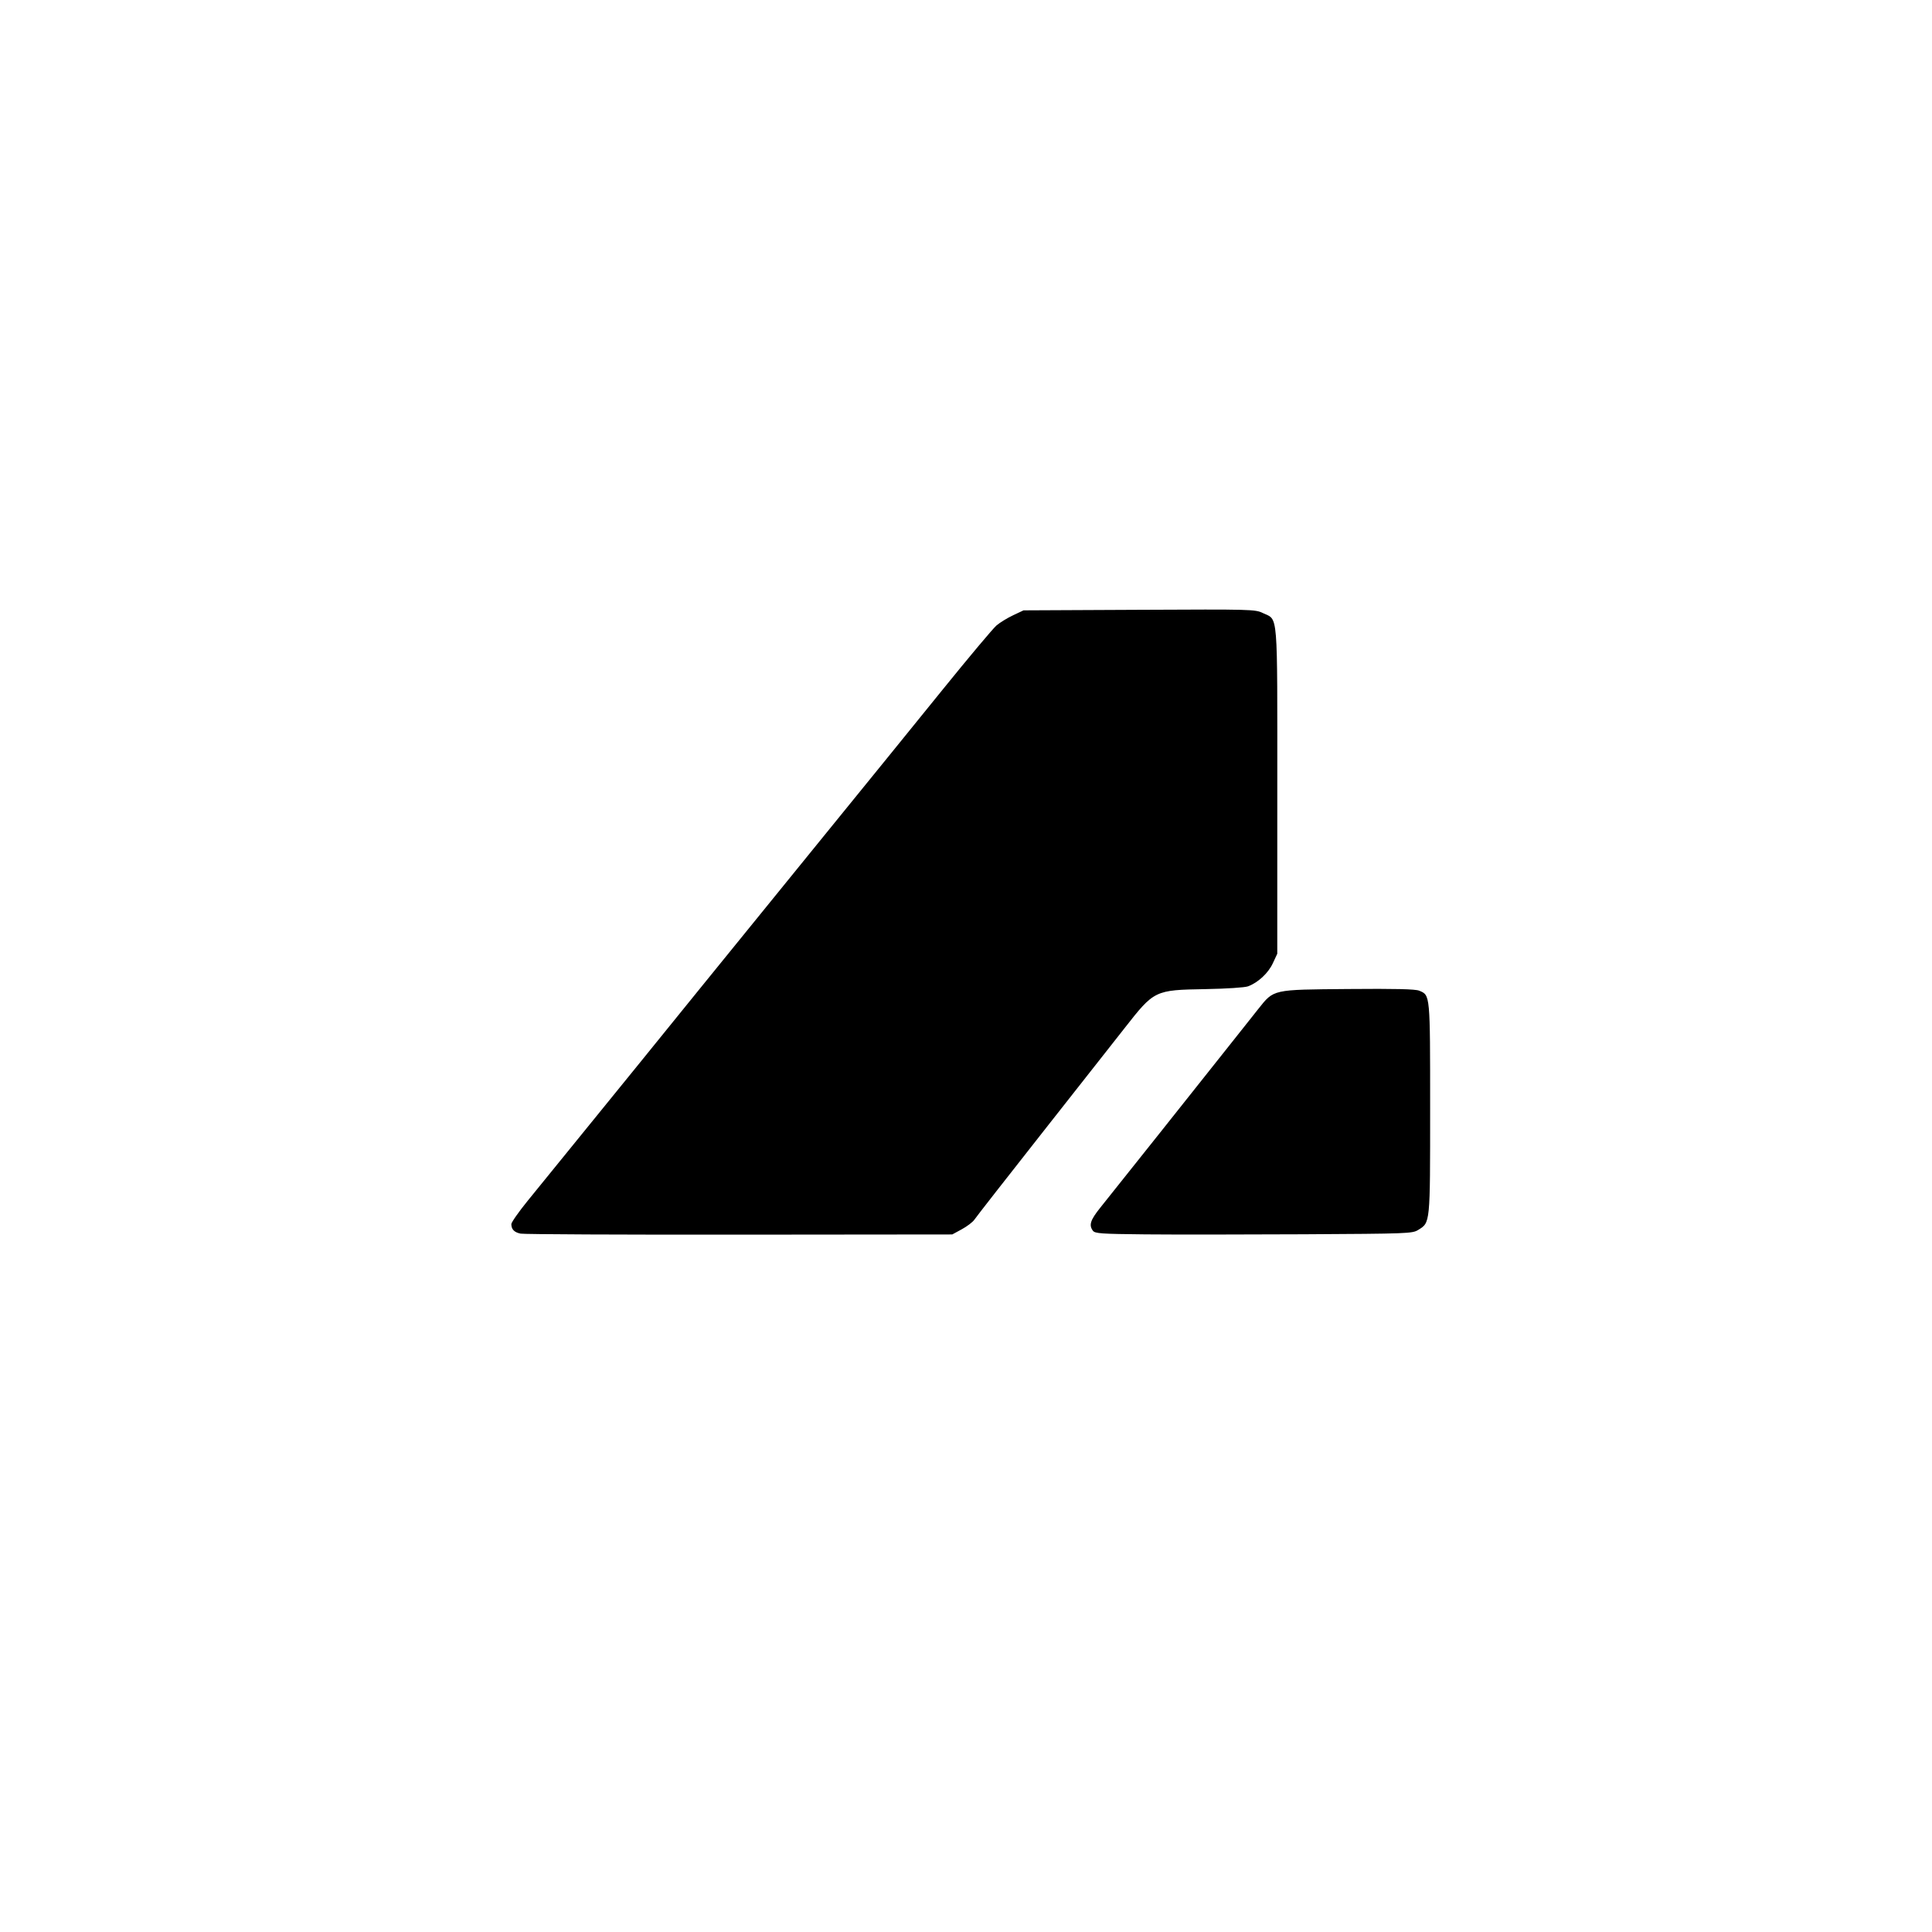
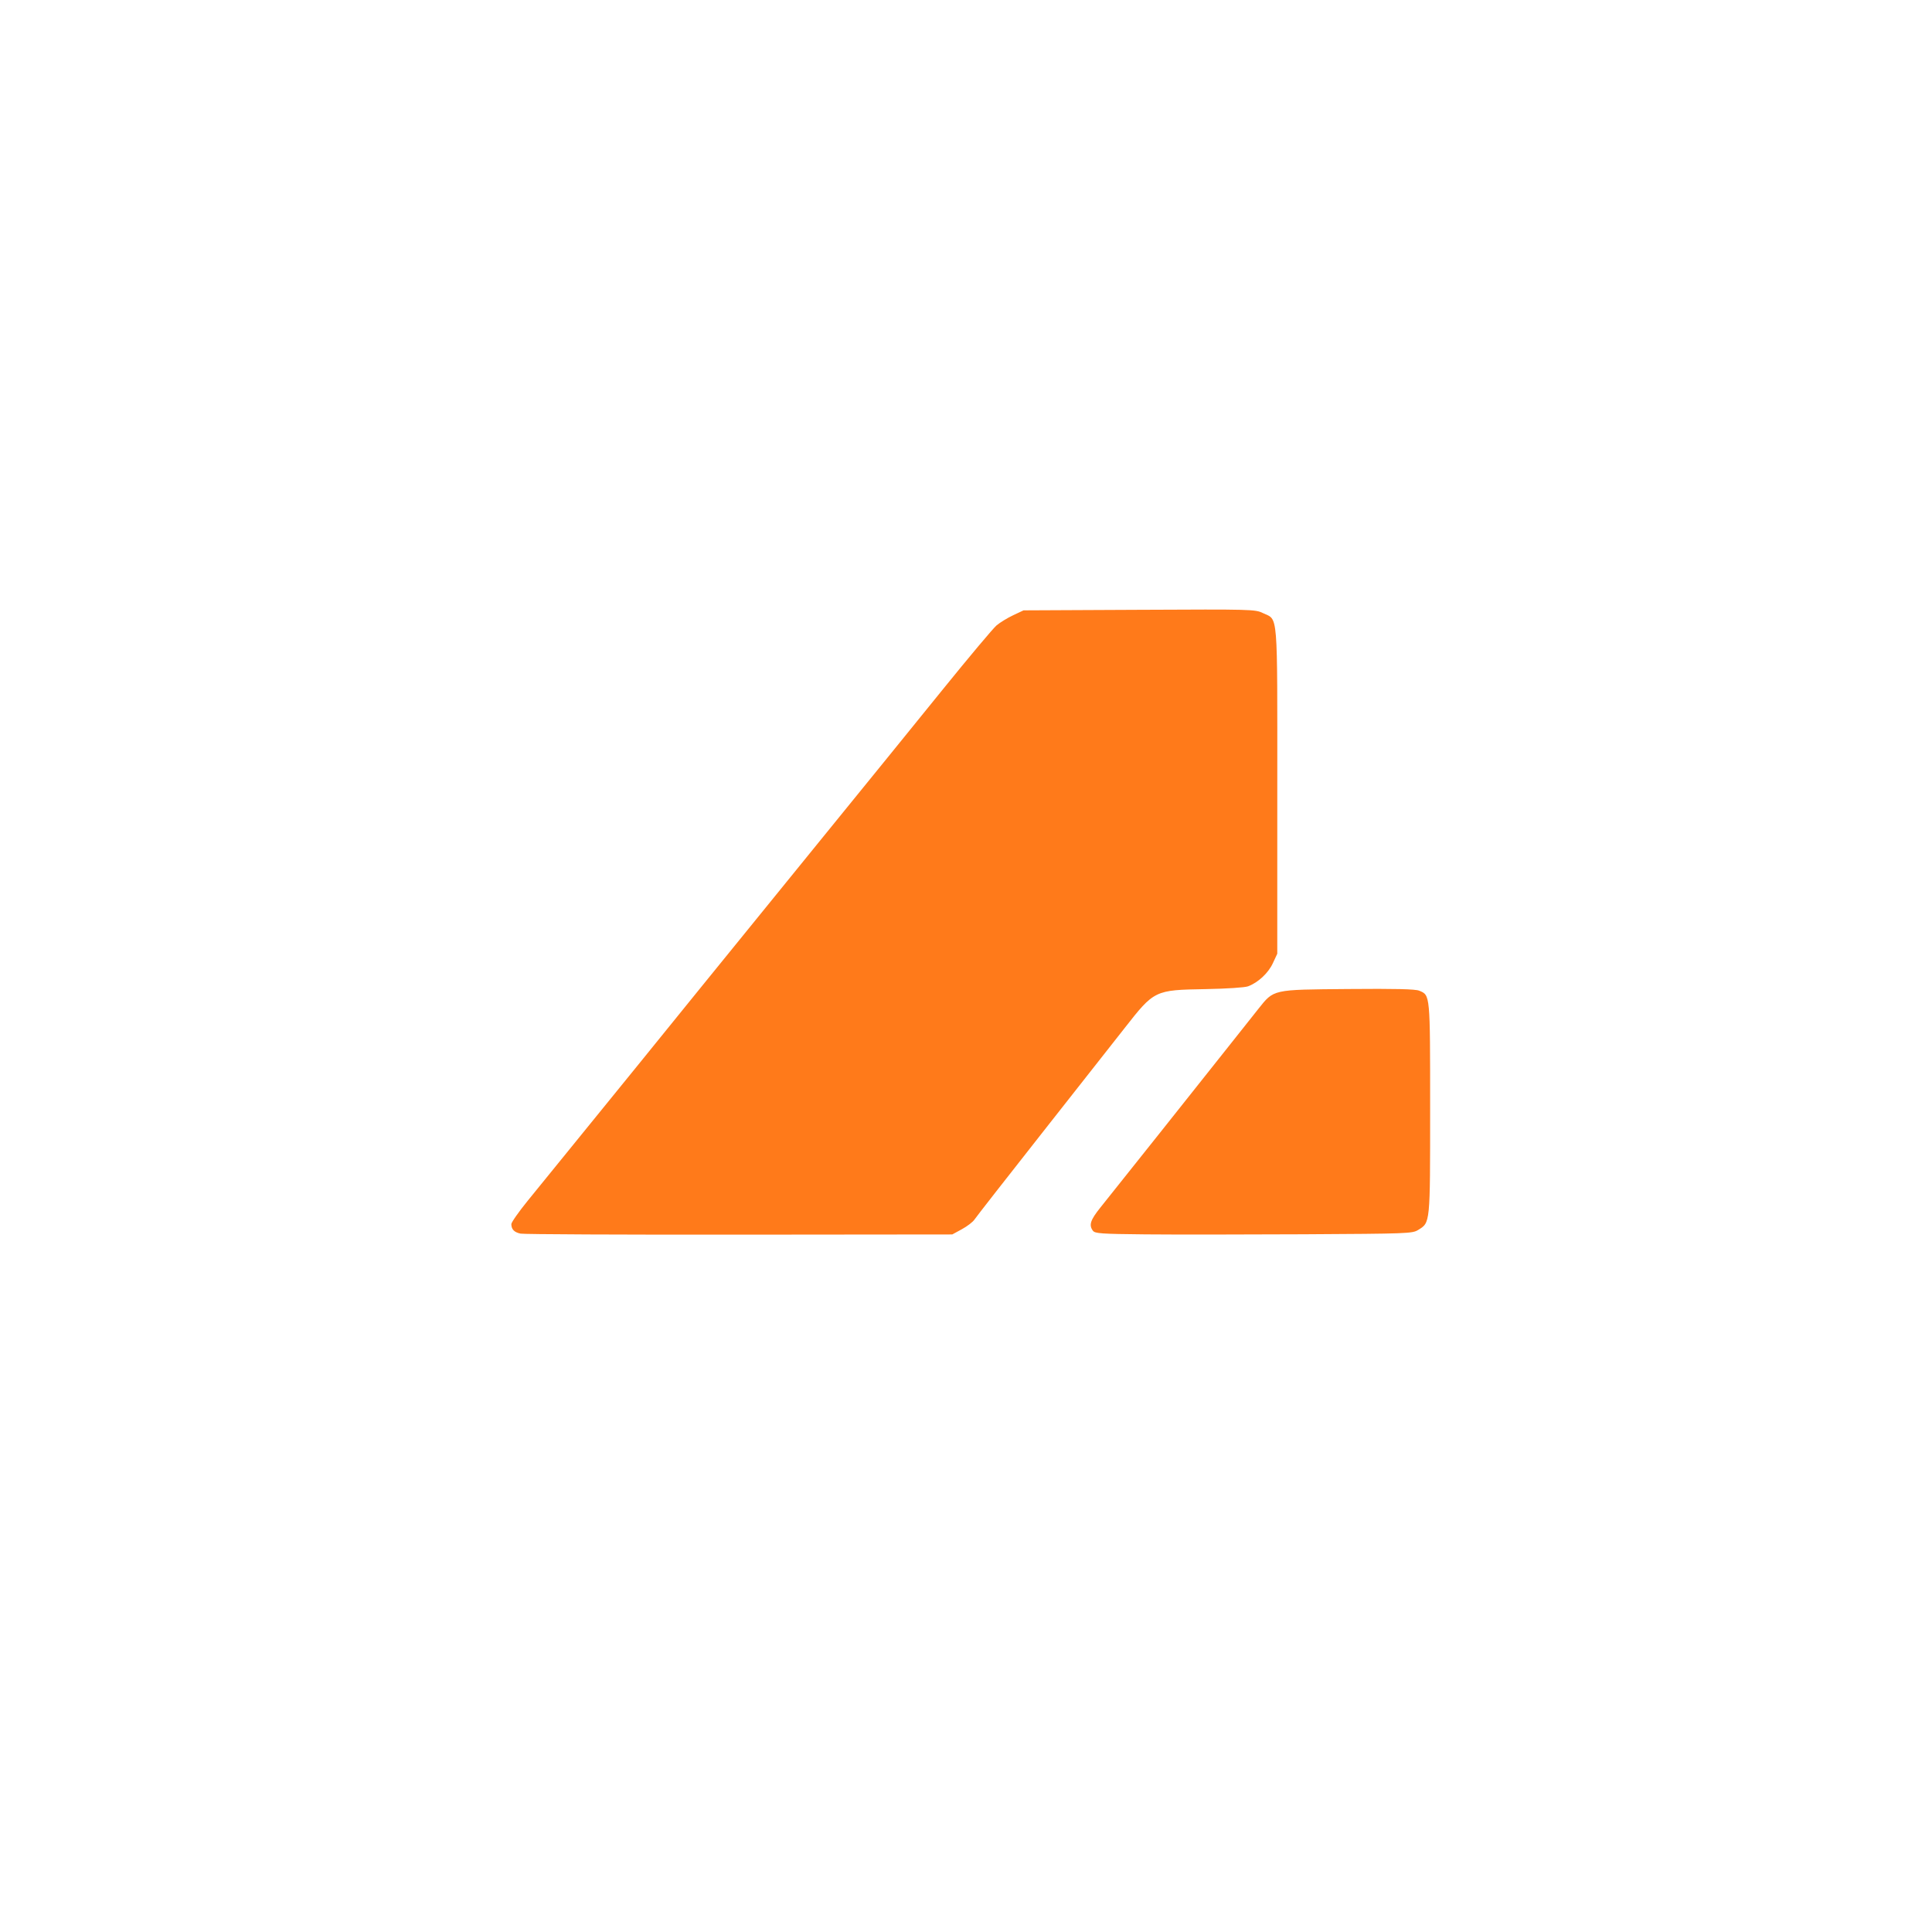
<svg xmlns="http://www.w3.org/2000/svg" width="1024" height="1024" viewBox="0 0 1024 1024">
  <g>
-     <path d="M 275.93 653.85 C272.57,653.16 271.04,651.60 271.02,648.81 C271.01,647.89 274.95,642.26 279.79,636.31 C292.37,620.83 330.24,574.22 338.50,564.05 C342.35,559.31 356.96,541.27 370.97,523.97 C384.98,506.66 414.02,470.90 435.51,444.50 C456.99,418.10 485.89,382.50 499.72,365.39 C513.56,348.28 526.37,333.02 528.19,331.48 C530.01,329.94 533.97,327.51 537.00,326.09 L 542.50 323.50 L 603.84 323.21 C663.68,322.92 665.29,322.96 669.37,324.94 C677.56,328.90 677.00,322.01 676.99,419.15 L 676.98 505.50 L 674.62 510.56 C672.19,515.79 666.85,520.76 661.50,522.77 C659.79,523.41 650.11,524.05 639.00,524.25 C611.93,524.73 611.84,524.77 595.92,545.10 C592.30,549.72 573.27,573.90 553.63,598.84 C534.00,623.77 517.26,645.19 516.45,646.44 C515.63,647.68 512.66,649.95 509.85,651.49 L 504.72 654.28 L 391.92 654.39 C329.87,654.45 277.68,654.21 275.93,653.85 ZM 607.00 654.24 C583.51,654.01 580.36,653.79 579.25,652.30 C577.04,649.32 577.91,646.64 583.26,639.98 C590.68,630.75 637.17,572.31 650.87,555.00 C657.18,547.03 664.38,537.94 666.88,534.82 C675.28,524.28 674.10,524.55 714.42,524.20 C739.75,523.98 750.14,524.23 752.22,525.09 C758.07,527.52 758.00,526.72 758.00,587.55 C758.00,649.09 758.12,647.91 751.62,651.92 C748.59,653.80 745.98,653.89 690.98,654.19 C659.37,654.36 621.58,654.38 607.00,654.24 Z" fill="rgba(0,0,0,1)" />
+     <path d="M 275.93 653.85 C272.57,653.16 271.04,651.60 271.02,648.81 C271.01,647.89 274.95,642.26 279.79,636.31 C292.37,620.83 330.24,574.22 338.50,564.05 C342.35,559.31 356.96,541.27 370.97,523.97 C384.98,506.66 414.02,470.90 435.51,444.50 C456.99,418.10 485.89,382.50 499.72,365.39 C513.56,348.28 526.37,333.02 528.19,331.48 C530.01,329.94 533.97,327.51 537.00,326.09 L 542.50 323.50 L 603.84 323.21 C663.68,322.92 665.29,322.96 669.37,324.94 C677.56,328.90 677.00,322.01 676.99,419.15 L 676.98 505.50 L 674.62 510.56 C672.19,515.79 666.85,520.76 661.50,522.77 C659.79,523.41 650.11,524.05 639.00,524.25 C611.93,524.73 611.84,524.77 595.92,545.10 C592.30,549.72 573.27,573.90 553.63,598.84 C534.00,623.77 517.26,645.19 516.45,646.44 C515.63,647.68 512.66,649.95 509.85,651.49 L 504.72 654.28 L 391.92 654.39 C329.87,654.45 277.68,654.21 275.93,653.85 ZM 607.00 654.24 C583.51,654.01 580.36,653.79 579.25,652.30 C577.04,649.32 577.91,646.64 583.26,639.98 C590.68,630.75 637.17,572.31 650.87,555.00 C657.18,547.03 664.38,537.94 666.88,534.82 C675.28,524.28 674.10,524.55 714.42,524.20 C739.75,523.98 750.14,524.23 752.22,525.09 C758.07,527.52 758.00,526.72 758.00,587.55 C758.00,649.09 758.12,647.91 751.62,651.92 C748.59,653.80 745.98,653.89 690.98,654.19 C659.37,654.36 621.58,654.38 607.00,654.24 Z" fill="#FF7A1A" />
  </g>
</svg>
